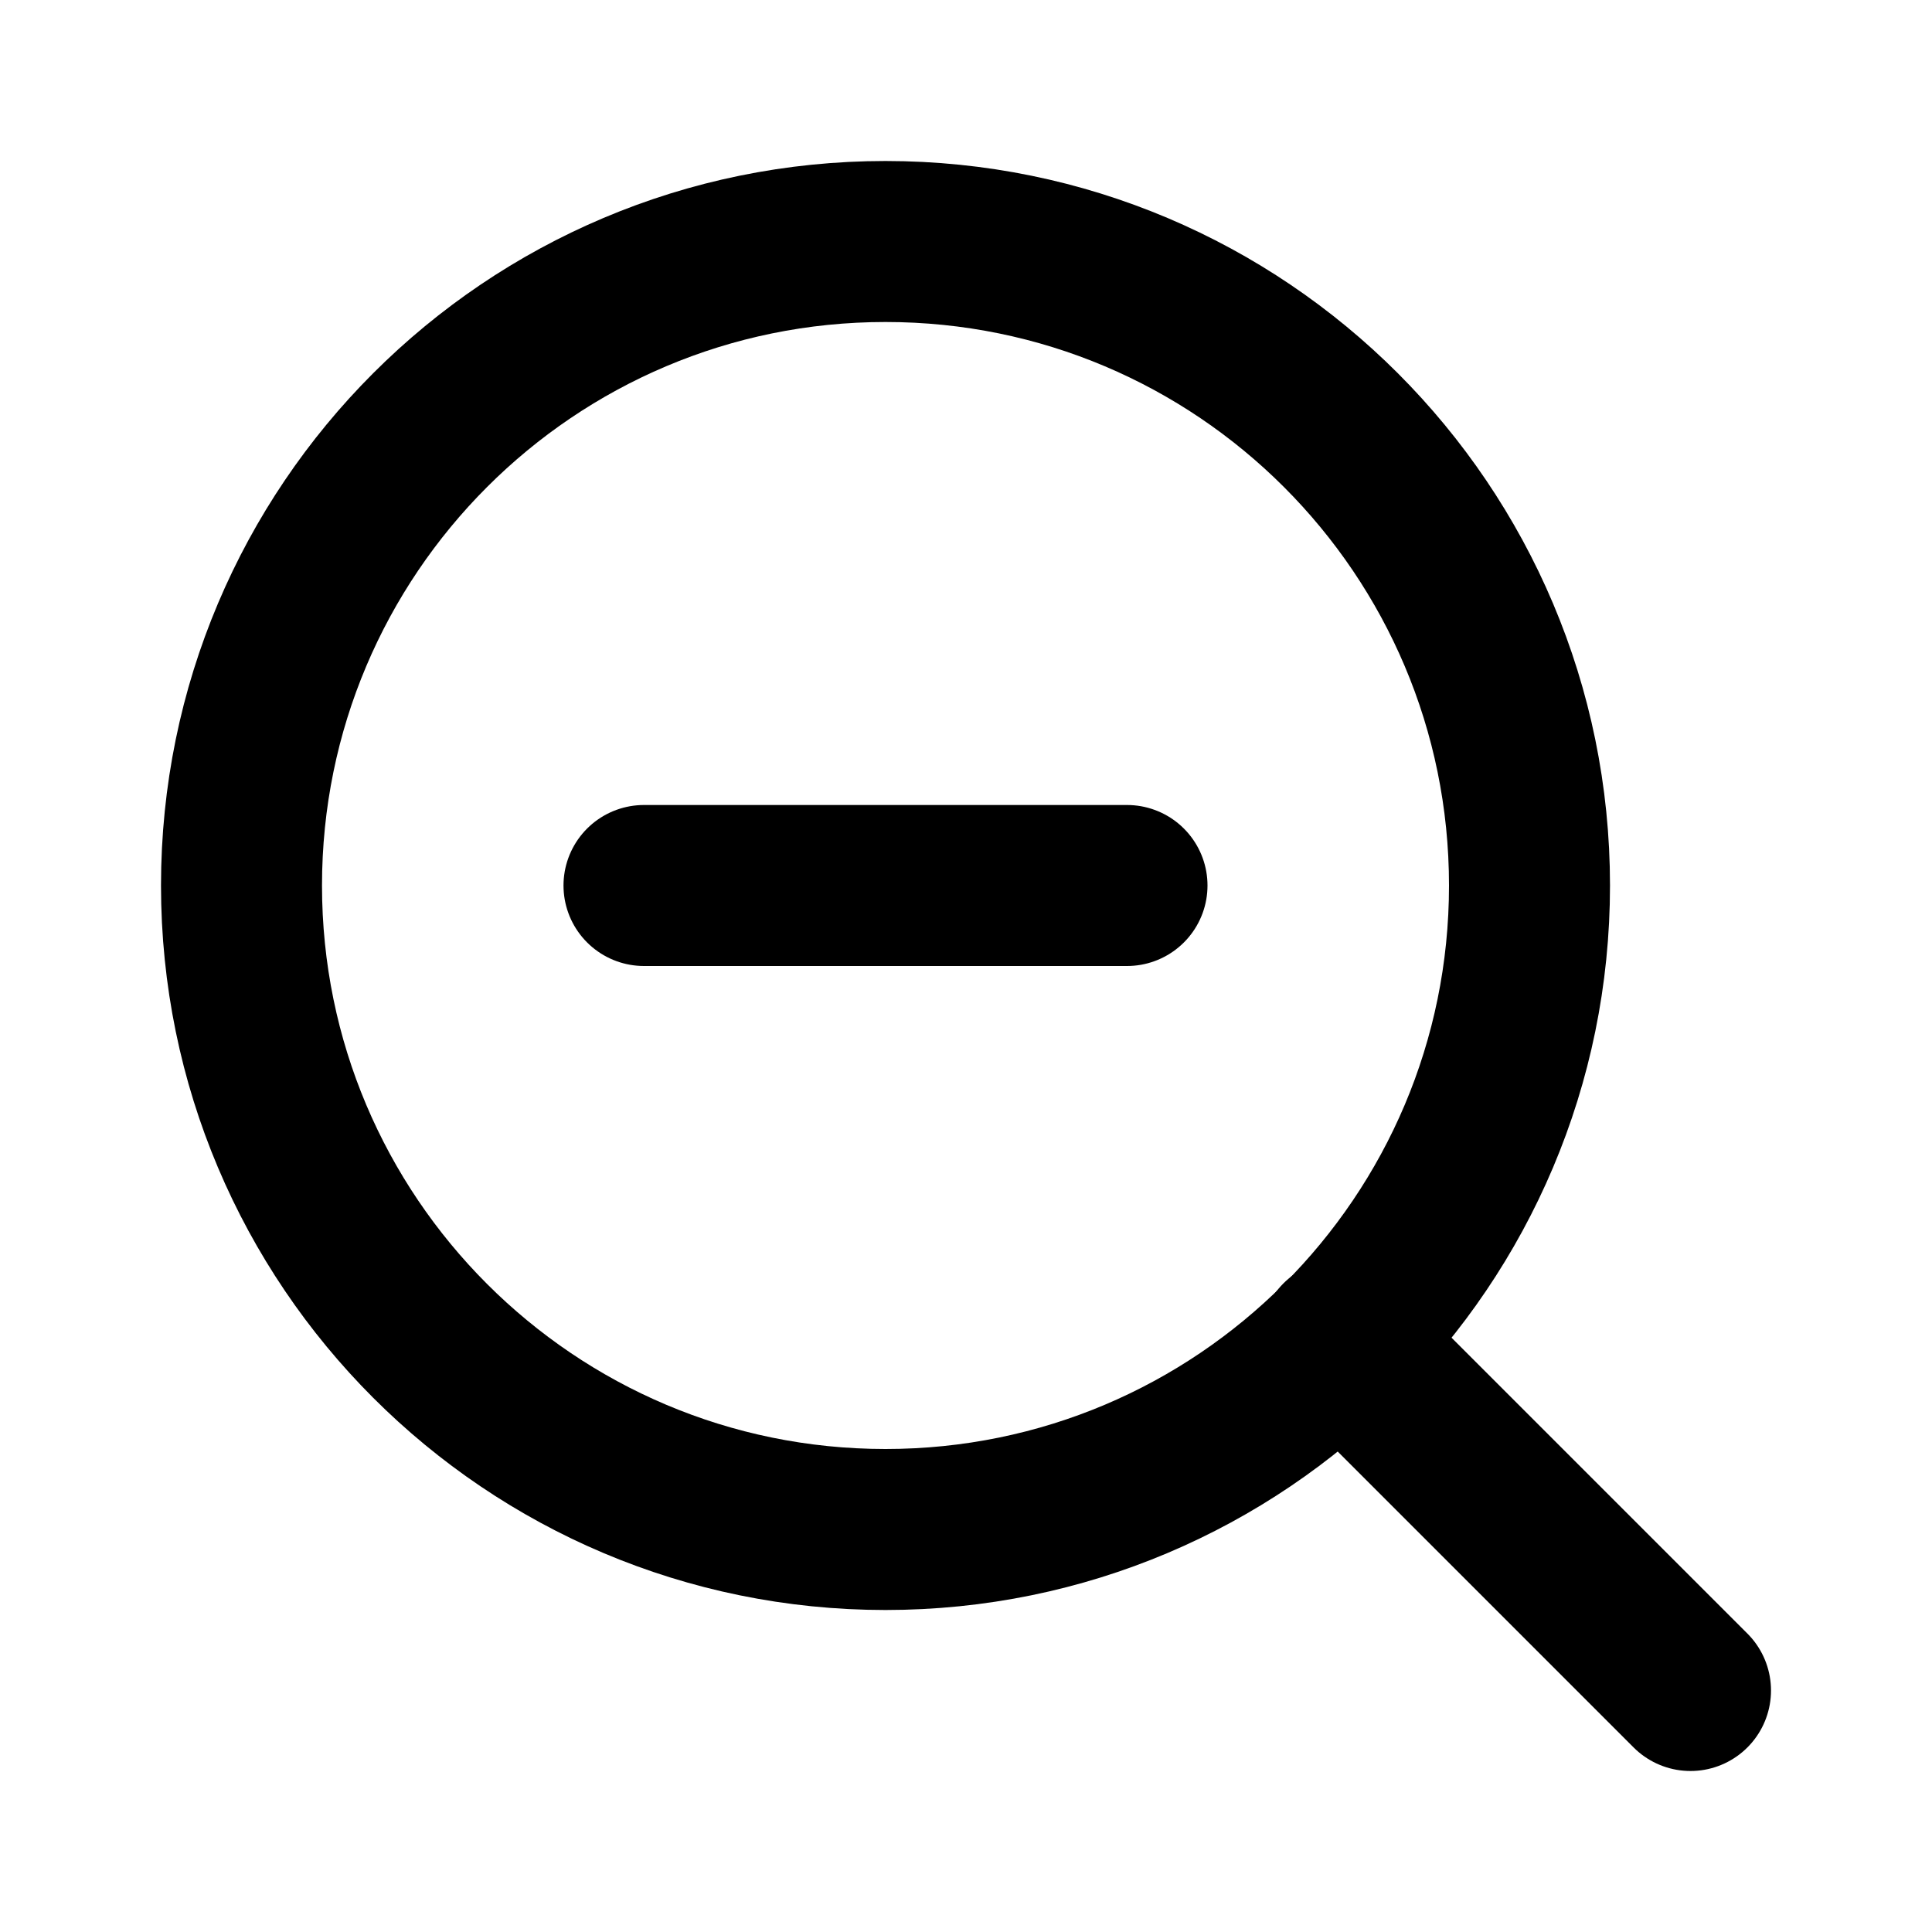
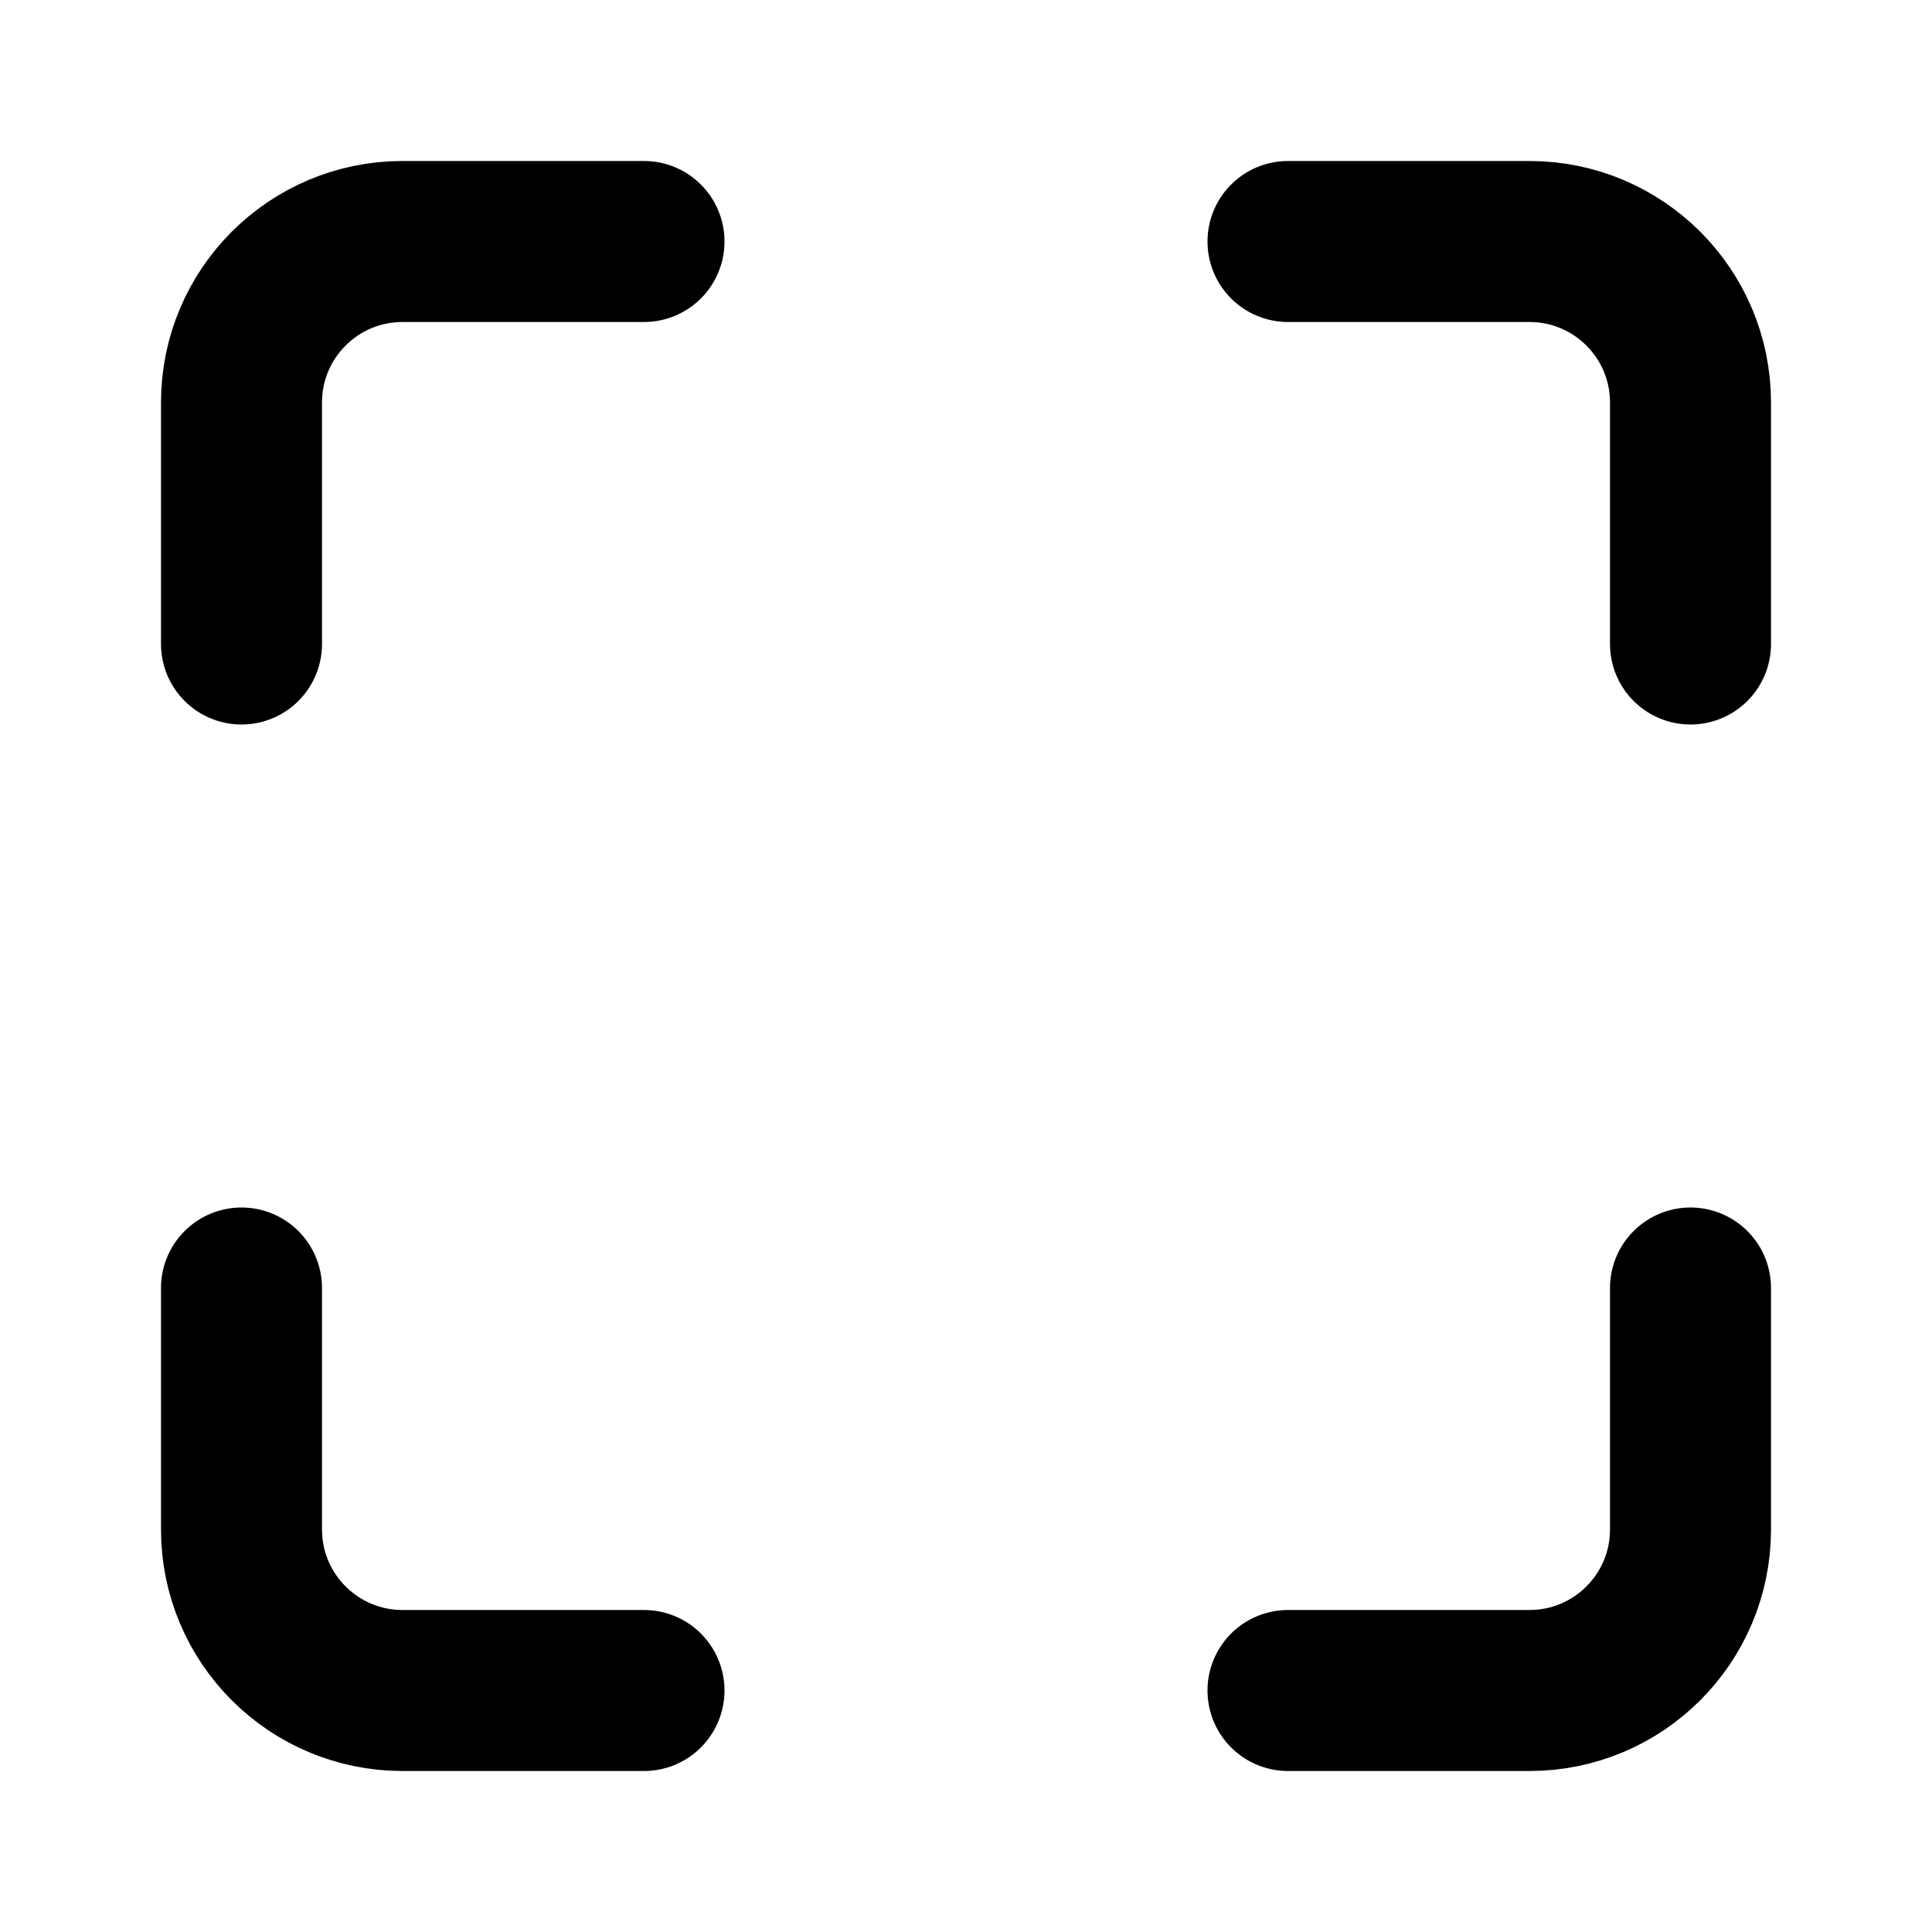
<svg xmlns="http://www.w3.org/2000/svg" width="24" height="24" viewBox="0 0 24 24" fill="none" stroke="currentColor" stroke-width="2" stroke-linecap="round" stroke-linejoin="round">
-   <circle cx="11" cy="11" r="8" />
-   <line x1="21" x2="16.65" y1="21" y2="16.65" />
-   <line x1="8" x2="14" y1="11" y2="11" />
+   <path d="M3 8V5a2 2 0 0 1 2-2h3" />
+   <path d="M16 3h3a2 2 0 0 1 2 2v3" />
+   <path d="M21 16v3a2 2 0 0 1-2 2h-3" />
+   <path d="M8 21H5a2 2 0 0 1-2-2v-3" />
</svg>
